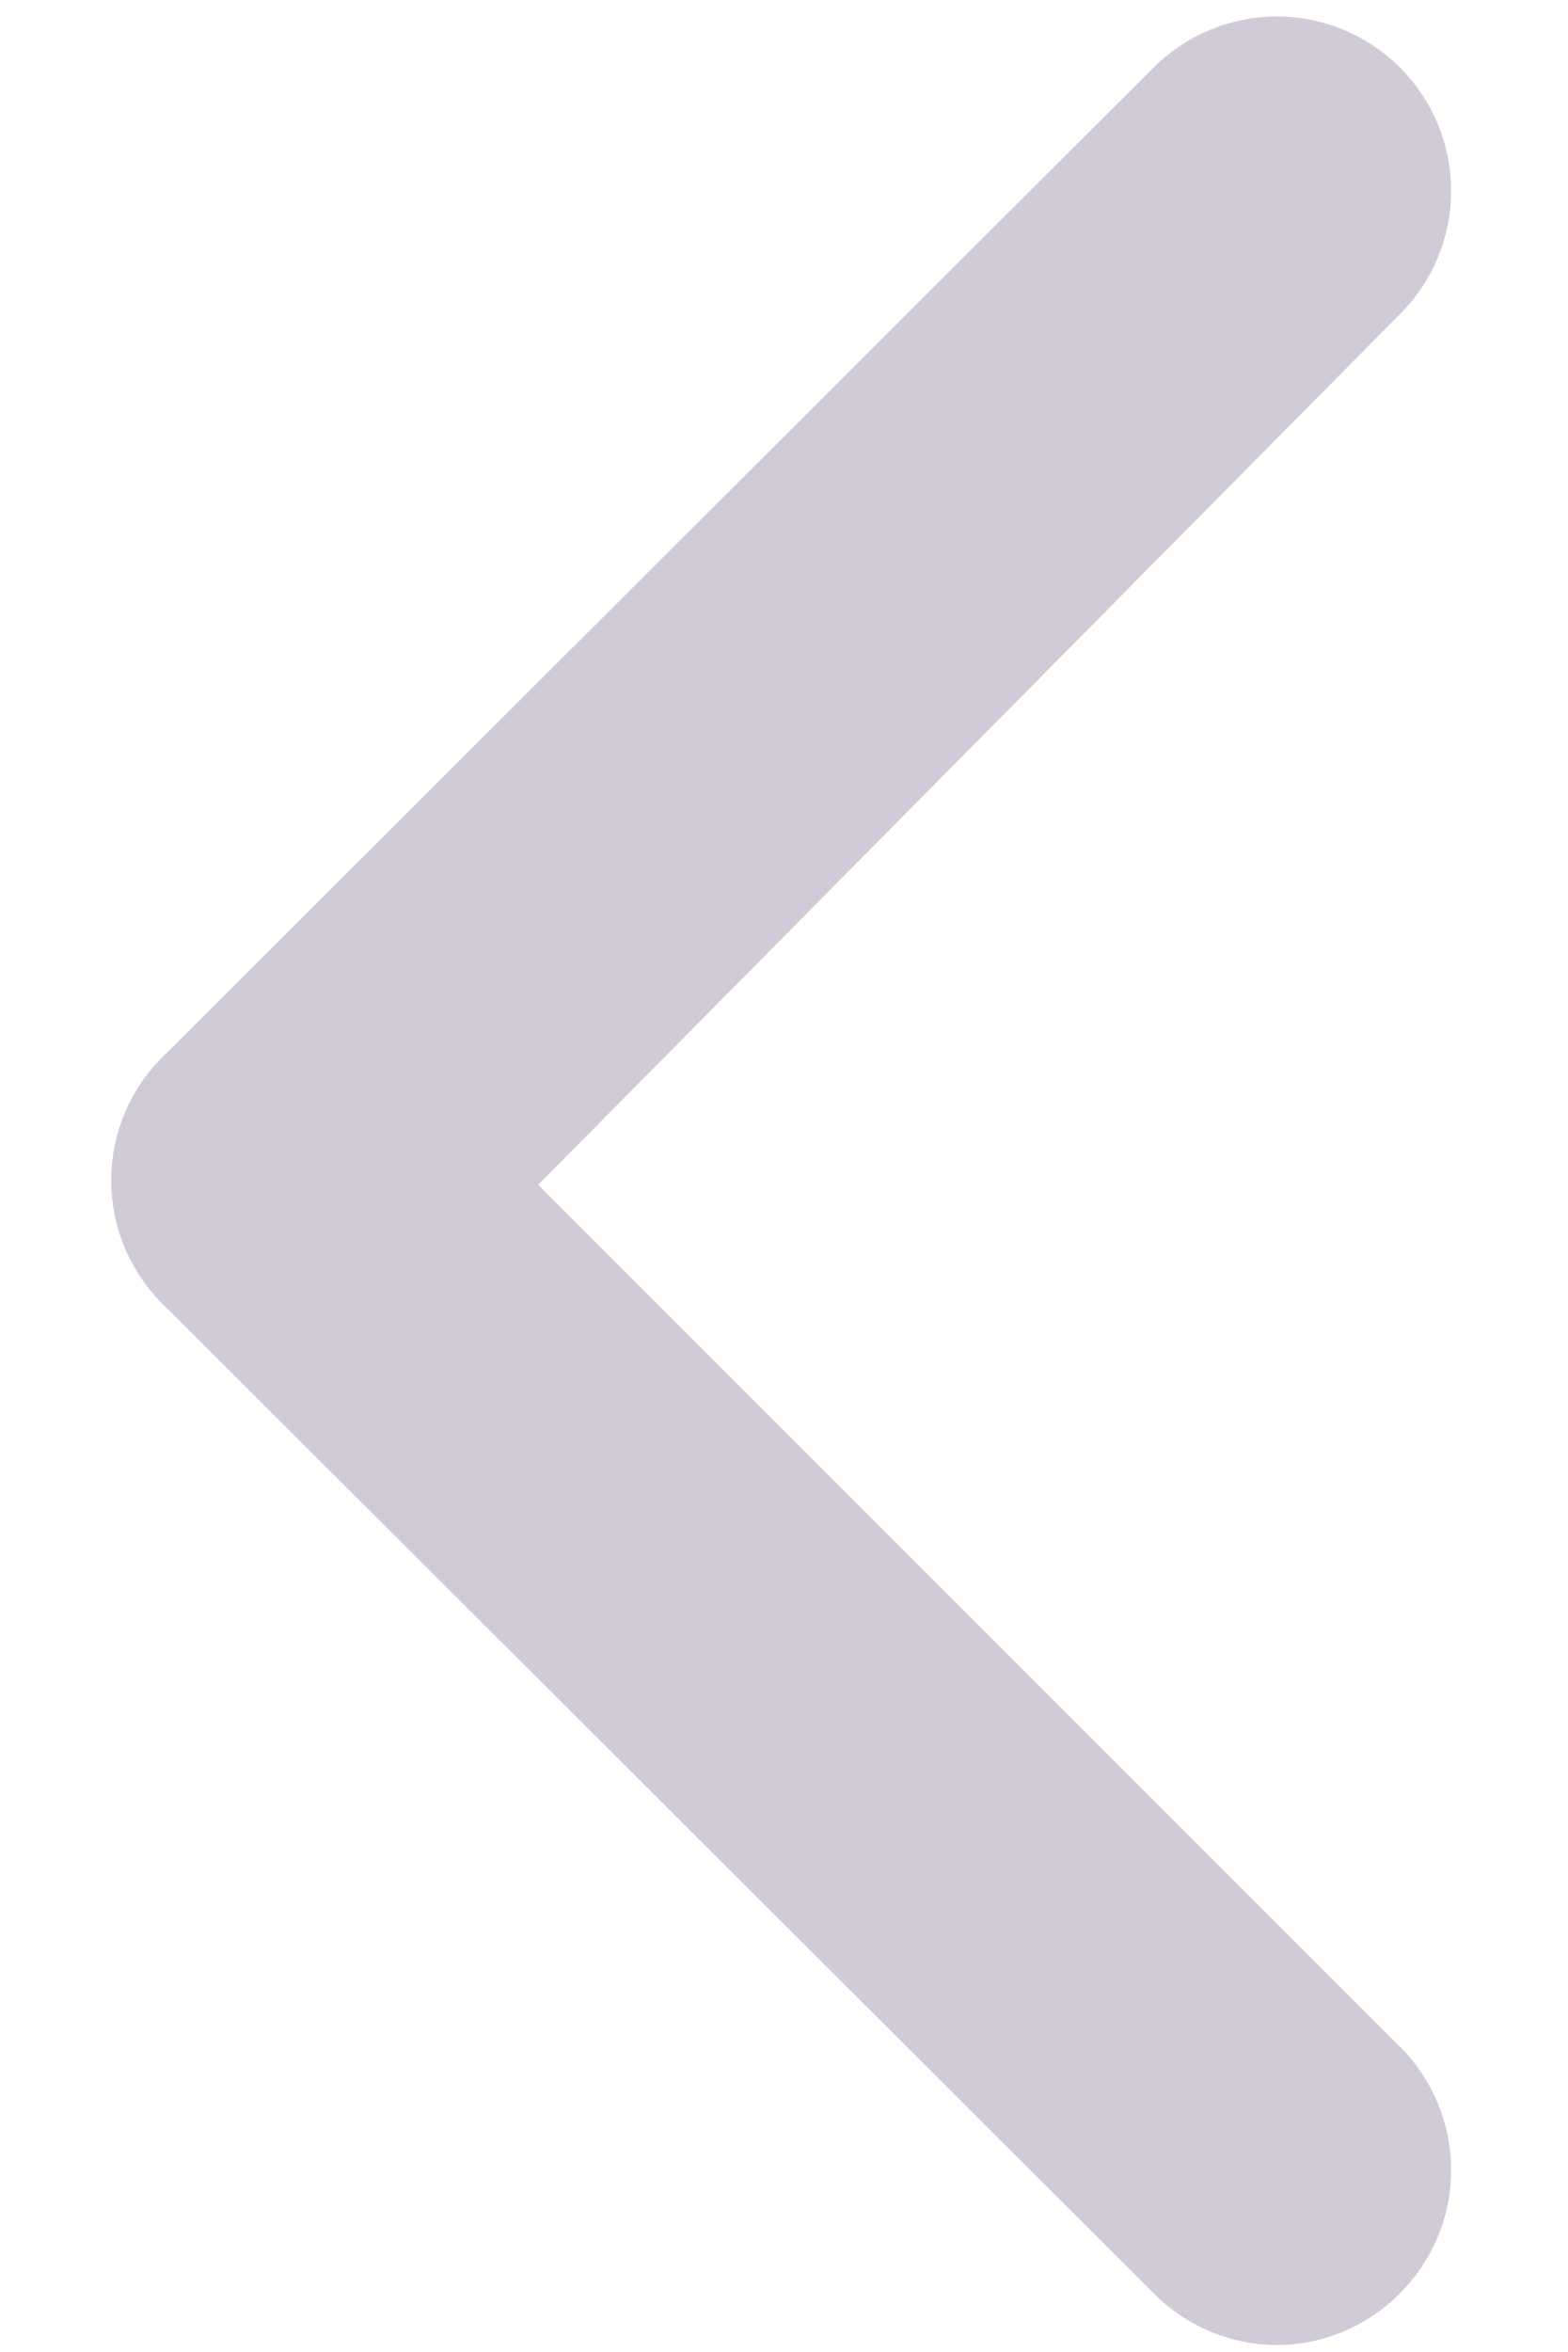
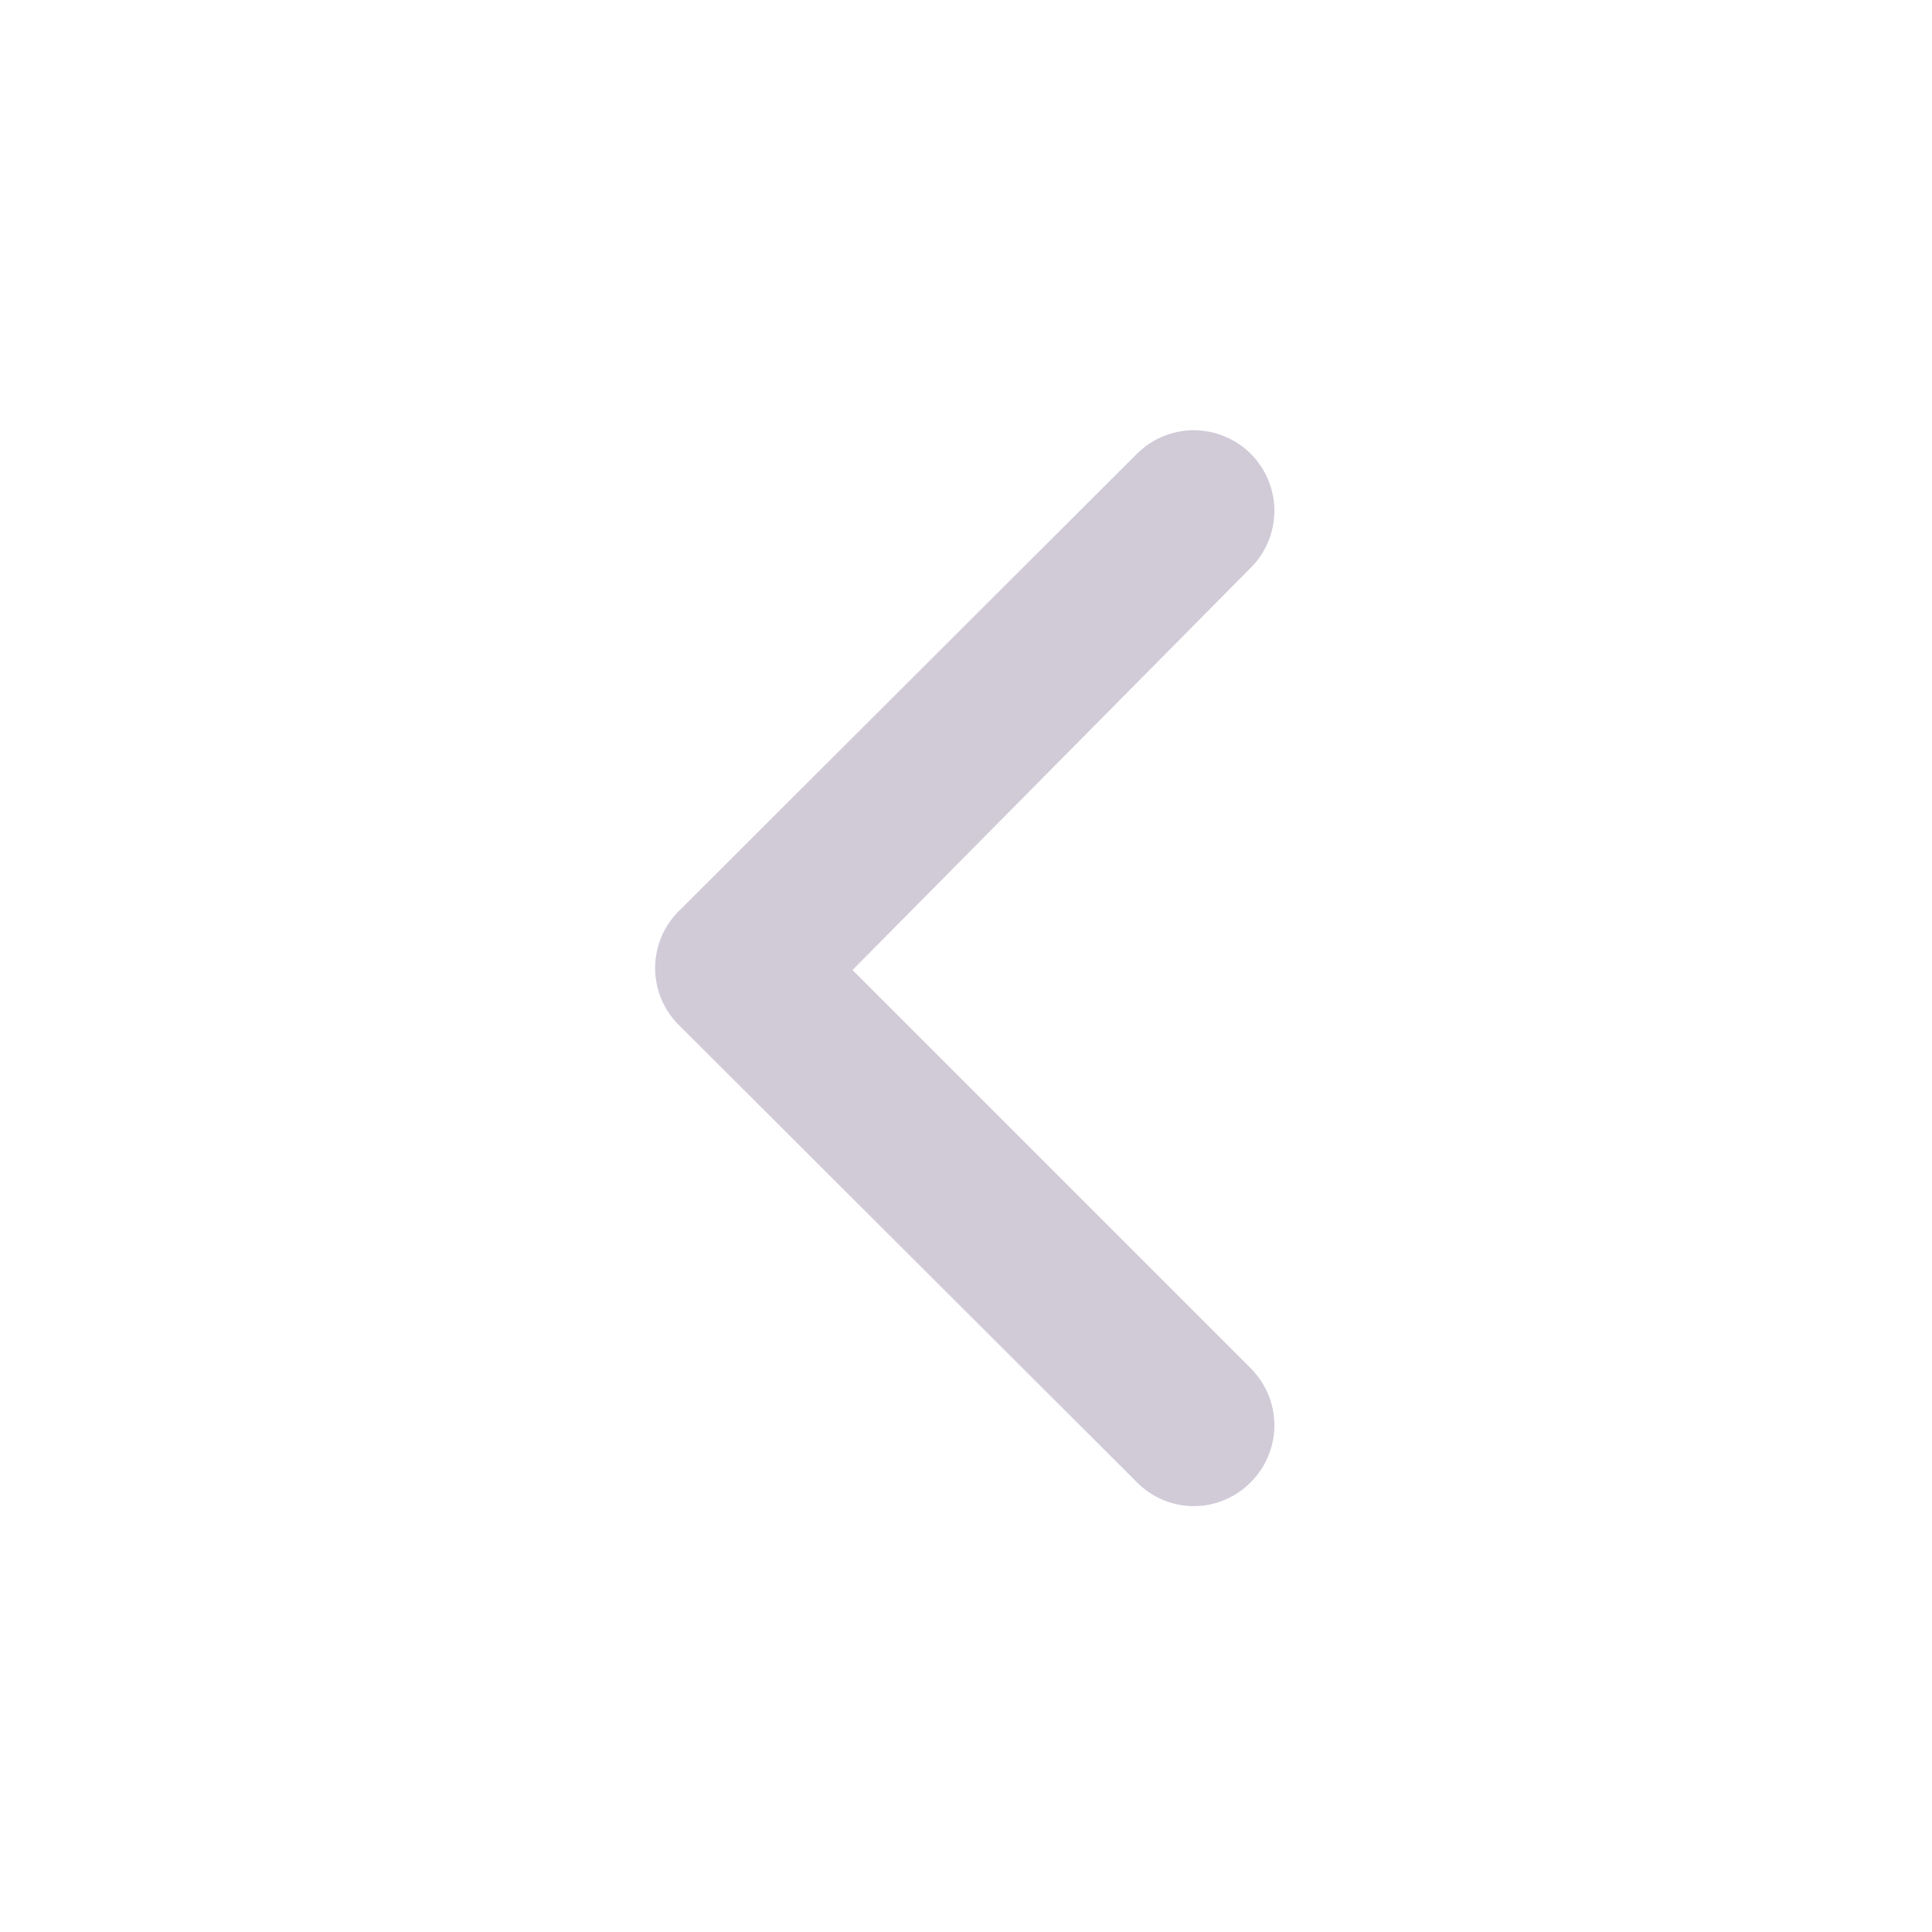
- <svg xmlns="http://www.w3.org/2000/svg" width="12" height="18" viewBox="0 0 12 18" fill="none">
-   <path d="M1.28 8.054L8.827 0.52C8.951 0.395 9.098 0.296 9.261 0.229C9.423 0.161 9.597 0.126 9.773 0.126C9.949 0.126 10.124 0.161 10.286 0.229C10.448 0.296 10.596 0.395 10.72 0.52C10.968 0.77 11.108 1.108 11.108 1.46C11.108 1.813 10.968 2.151 10.72 2.4L4.12 9.067L10.72 15.667C10.968 15.917 11.108 16.255 11.108 16.607C11.108 16.959 10.968 17.297 10.72 17.547C10.597 17.673 10.449 17.773 10.287 17.842C10.124 17.911 9.95 17.946 9.773 17.947C9.597 17.946 9.422 17.911 9.26 17.842C9.097 17.773 8.95 17.673 8.827 17.547L1.28 10.014C1.145 9.889 1.037 9.737 0.963 9.569C0.889 9.4 0.851 9.218 0.851 9.034C0.851 8.85 0.889 8.667 0.963 8.499C1.037 8.33 1.145 8.179 1.28 8.054Z" fill="#D1CBD8" />
+ <svg xmlns="http://www.w3.org/2000/svg" width="32" height="32" viewBox="0 0 32 32" fill="none">
+   <path d="M11.28 15.054L18.827 7.52C18.951 7.395 19.098 7.296 19.261 7.229C19.423 7.161 19.597 7.126 19.773 7.126C19.949 7.126 20.124 7.161 20.286 7.229C20.448 7.296 20.596 7.395 20.72 7.52C20.968 7.77 21.108 8.108 21.108 8.46C21.108 8.813 20.968 9.151 20.72 9.4L14.12 16.067L20.72 22.667C20.968 22.917 21.108 23.255 21.108 23.607C21.108 23.959 20.968 24.297 20.72 24.547C20.596 24.673 20.449 24.773 20.287 24.842C20.124 24.911 19.95 24.946 19.773 24.947C19.597 24.946 19.422 24.911 19.26 24.842C19.097 24.773 18.95 24.673 18.827 24.547L11.28 17.014C11.145 16.889 11.037 16.737 10.963 16.569C10.889 16.4 10.851 16.218 10.851 16.034C10.851 15.85 10.889 15.667 10.963 15.499C11.037 15.33 11.145 15.179 11.28 15.054Z" fill="#D1CBD8" />
</svg>
